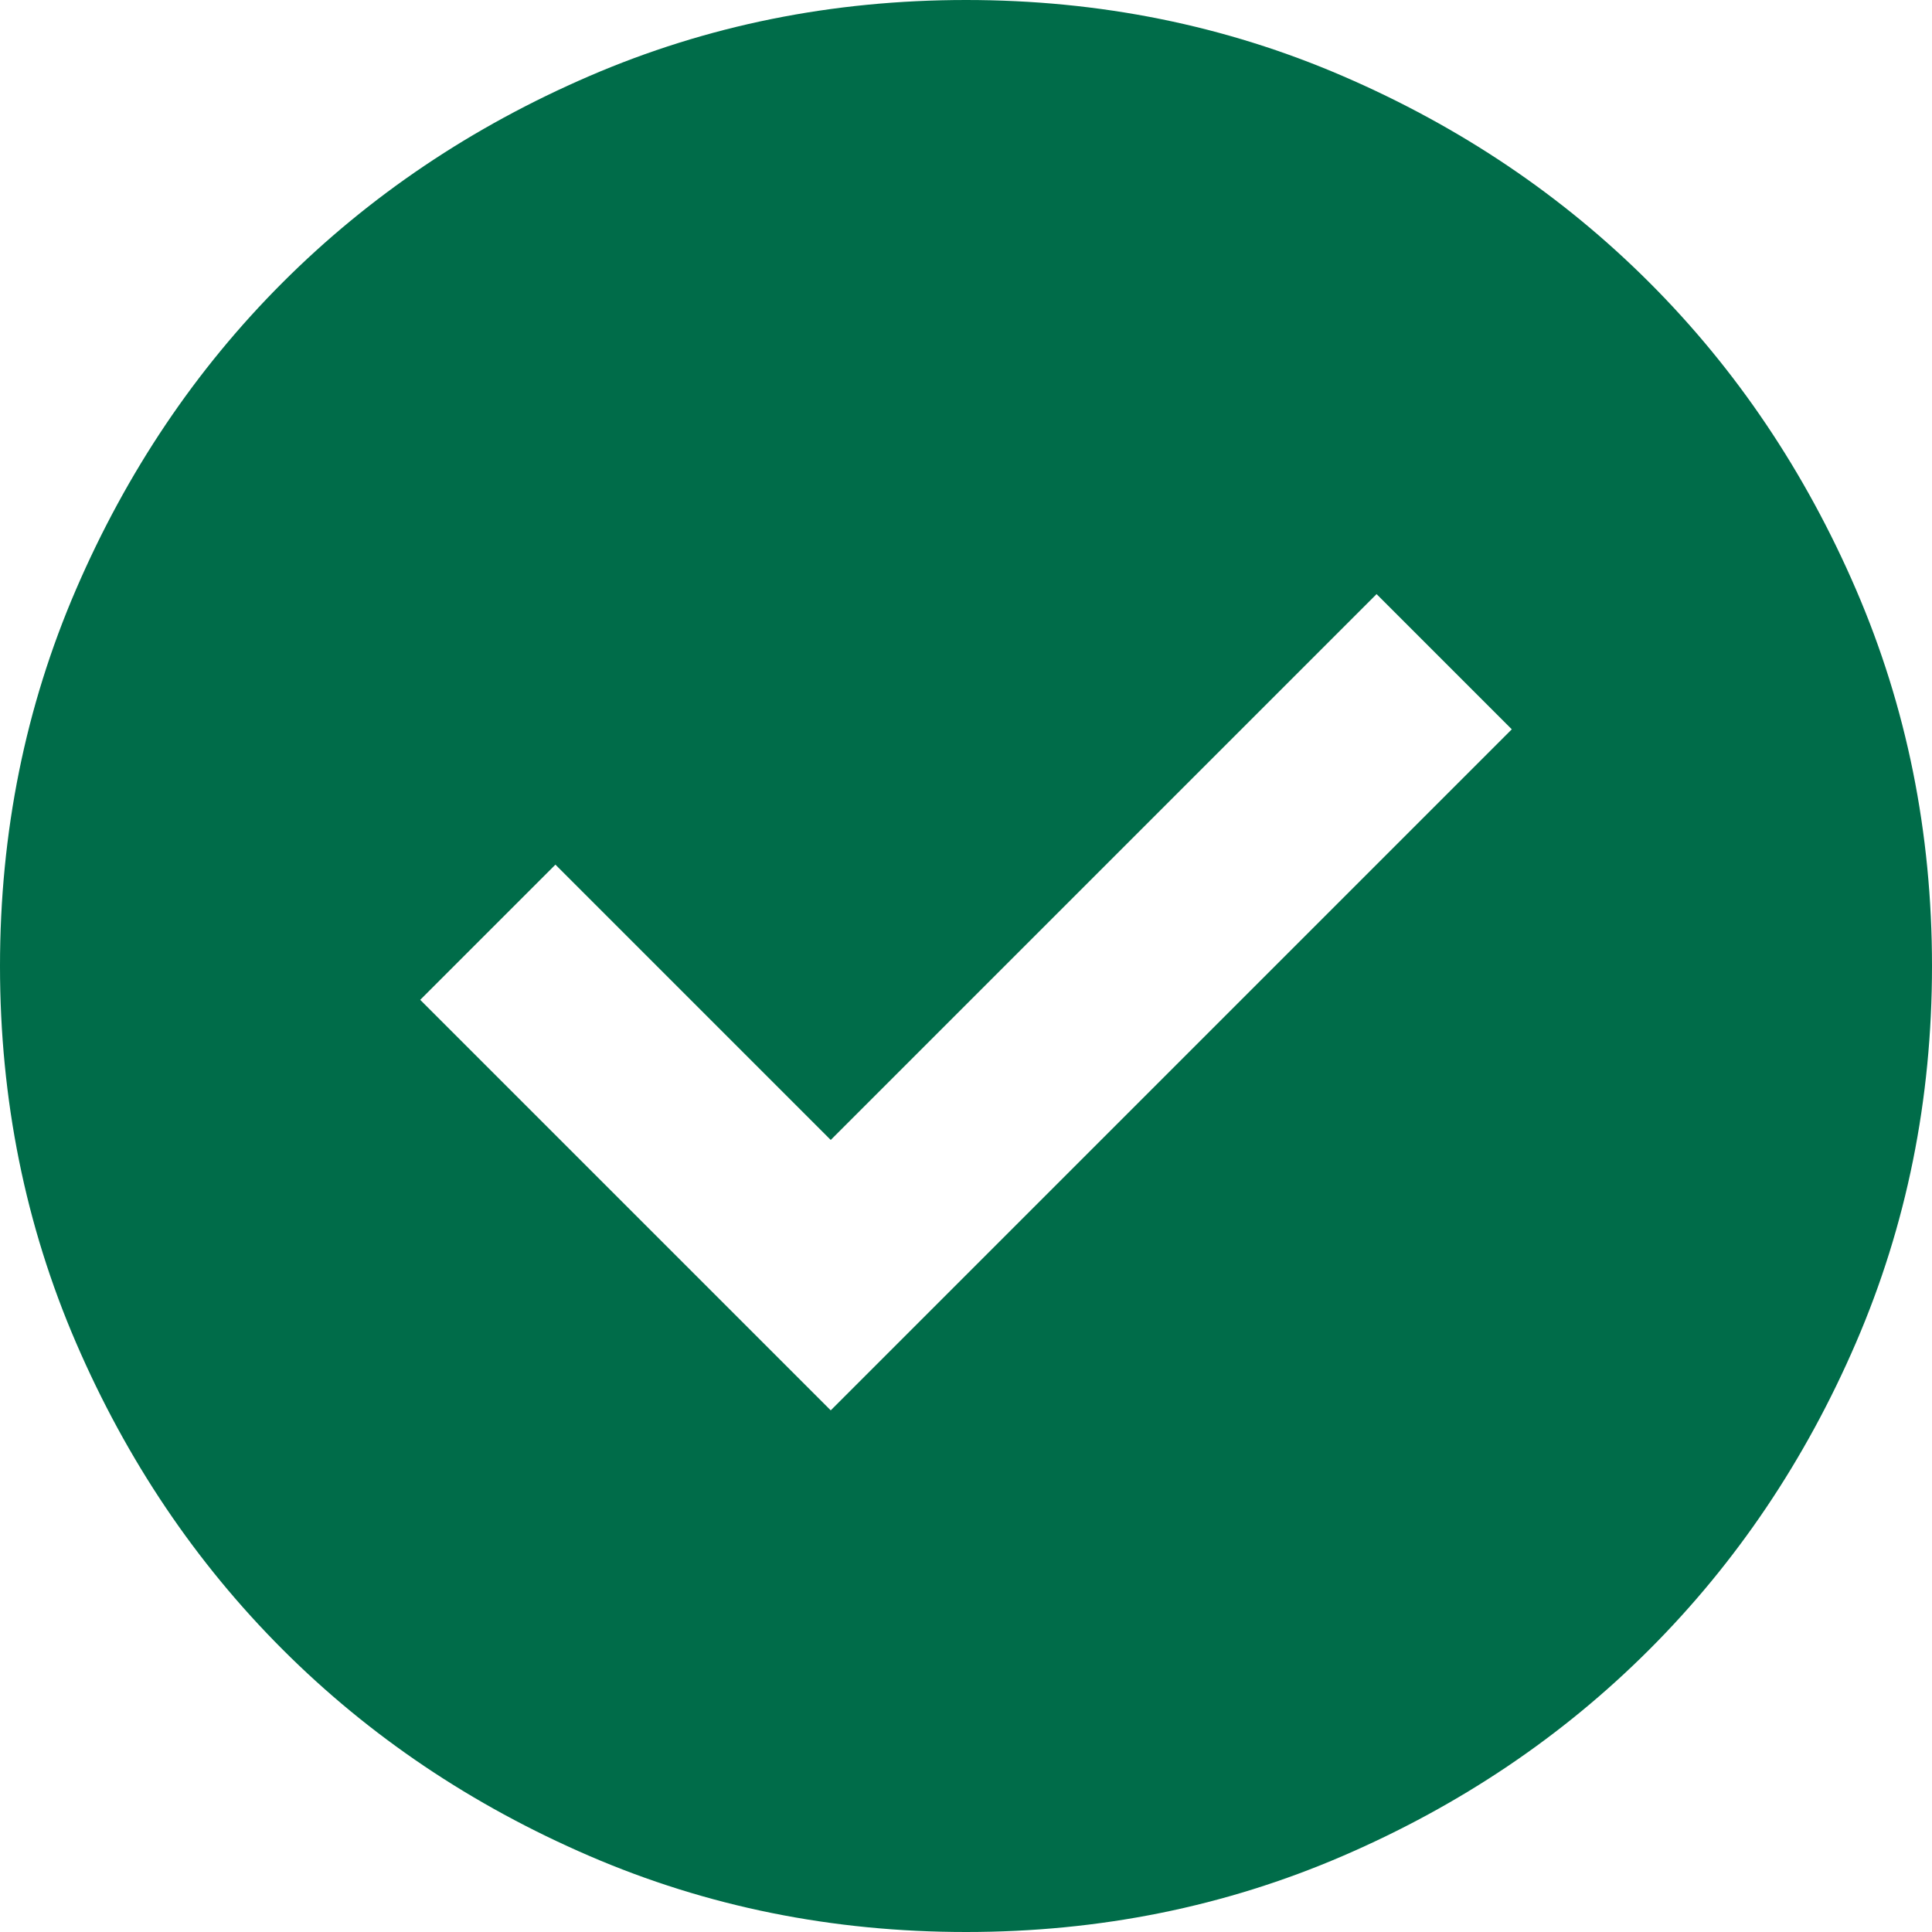
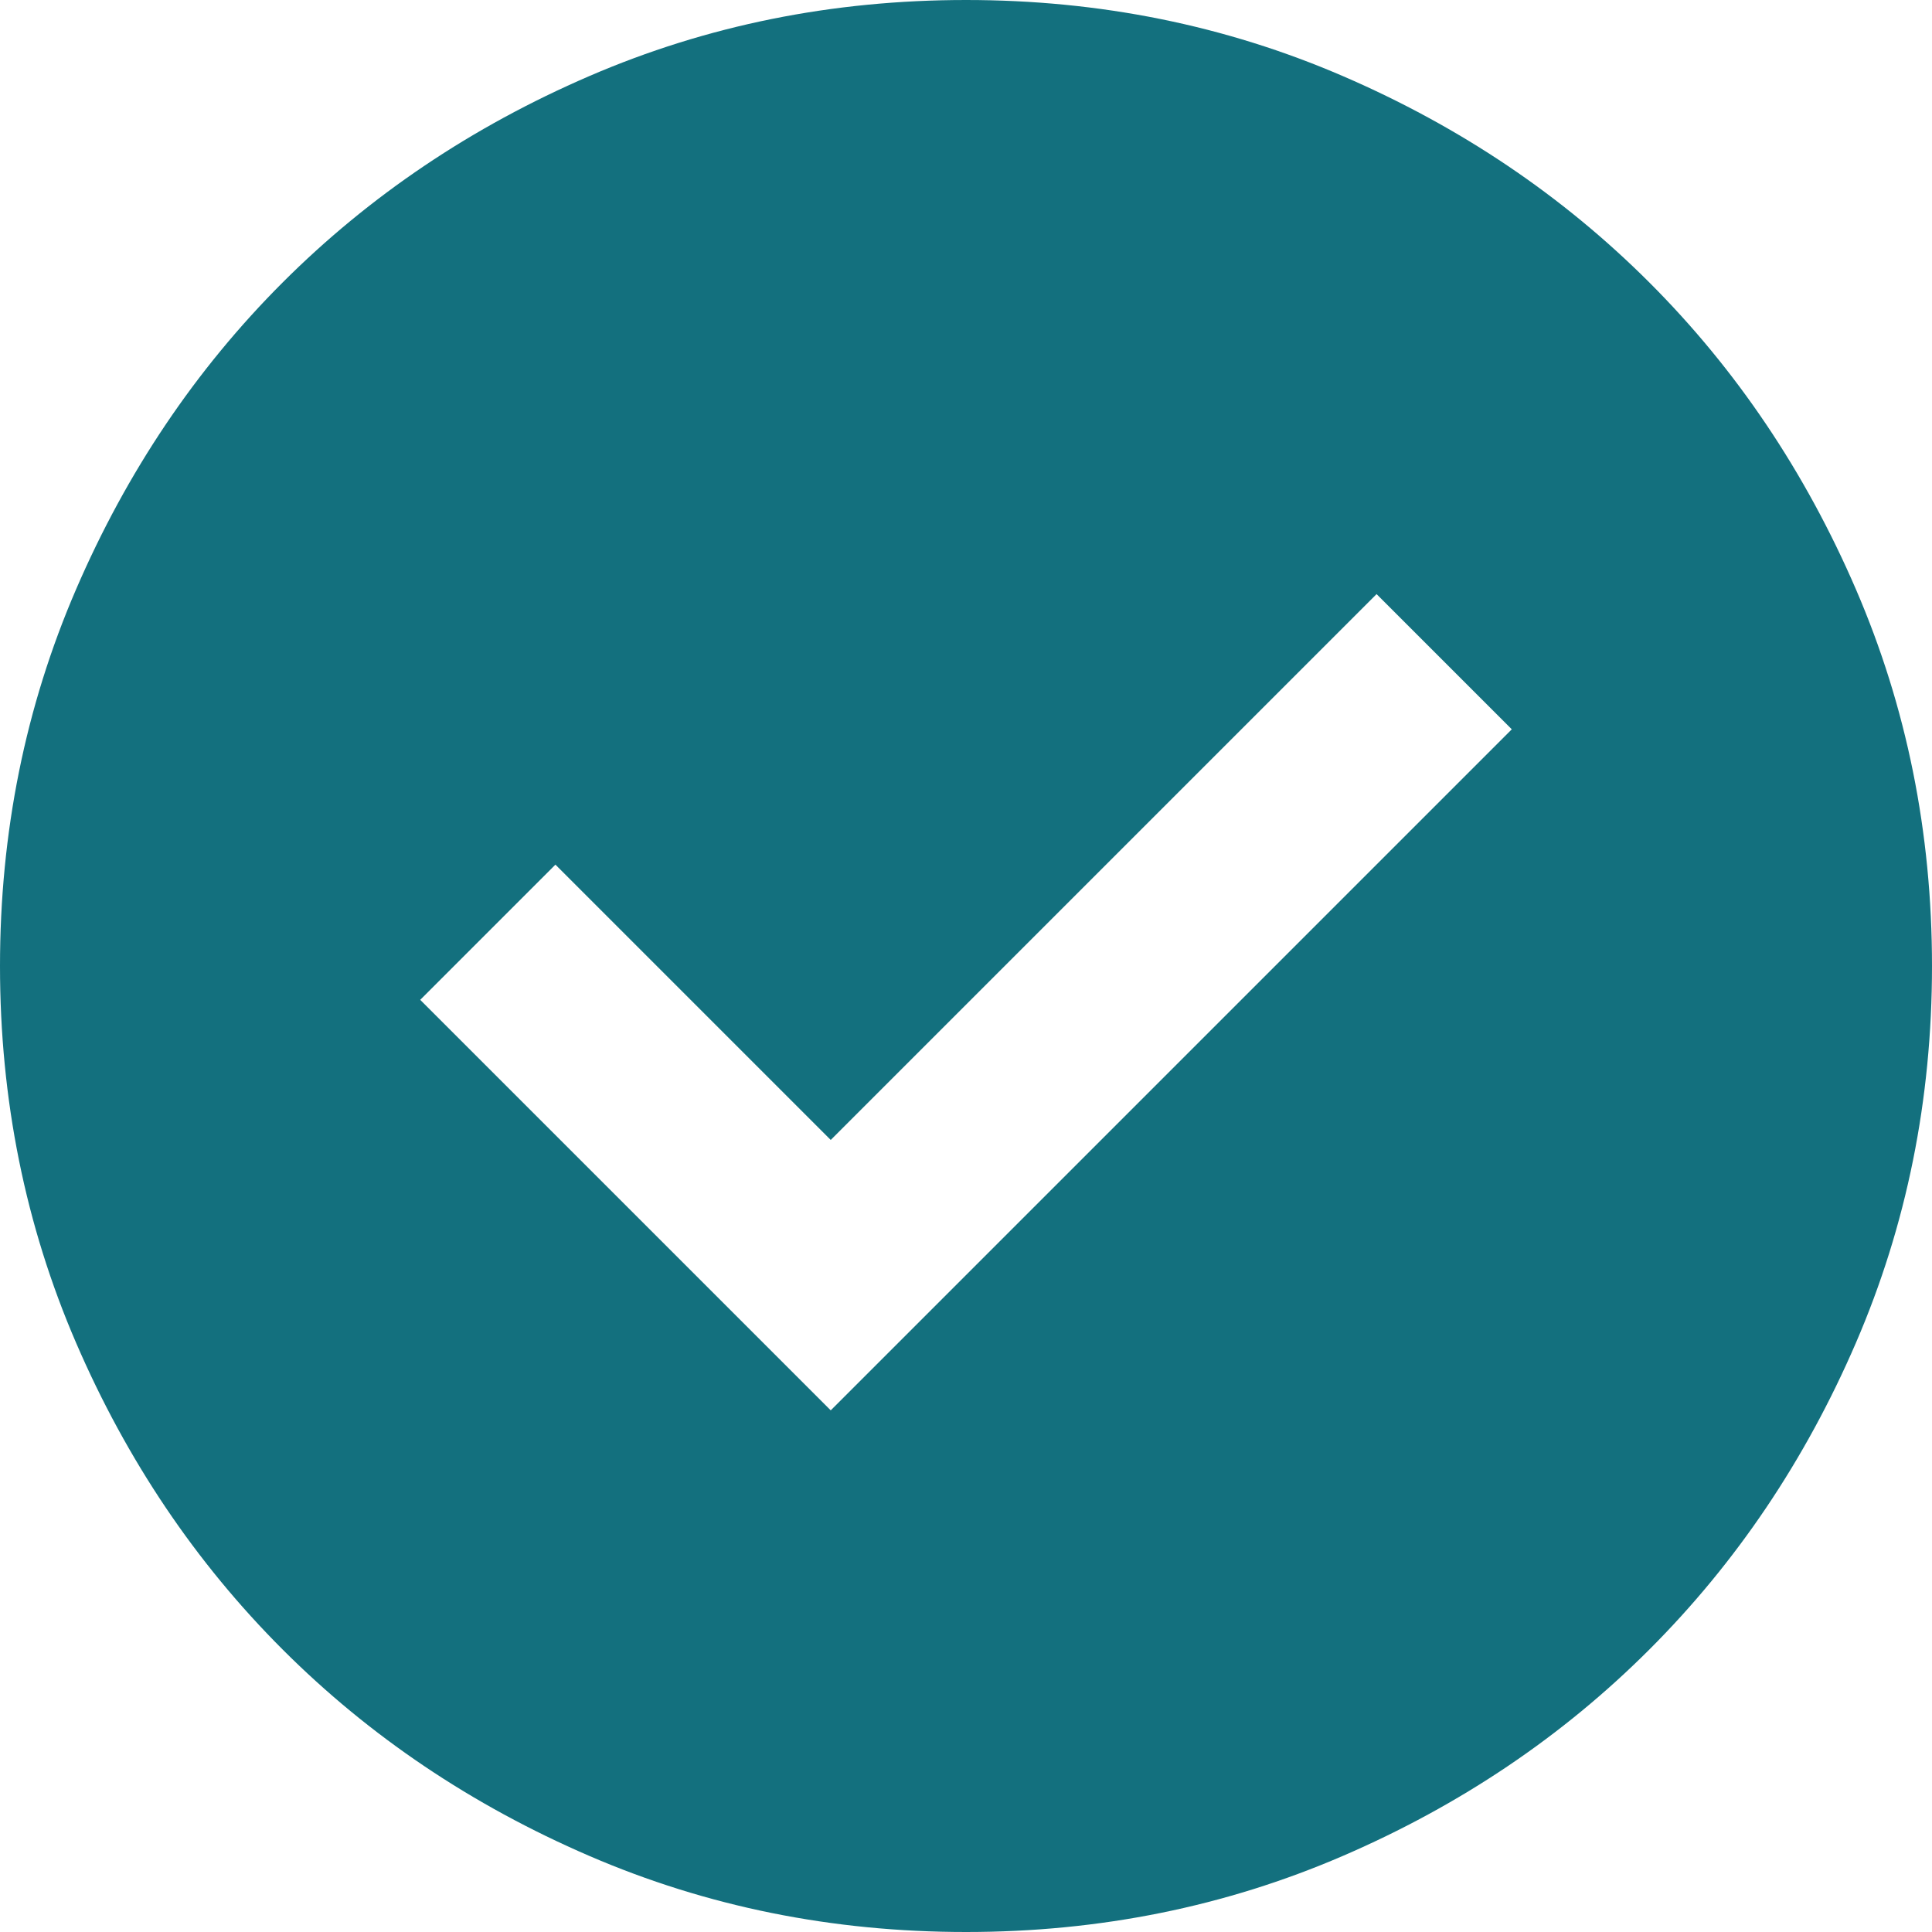
<svg xmlns="http://www.w3.org/2000/svg" preserveAspectRatio="none" overflow="visible" style="display: block;" width="13.333" height="13.333" viewBox="0 0 13.333 13.333" fill="none">
  <g id="Container">
-     <path id="Icon" d="M5.733 9.733L10.433 5.033L9.5 4.1L5.733 7.867L3.833 5.967L2.9 6.9L5.733 9.733V9.733M6.667 13.333C5.744 13.333 4.878 13.158 4.067 12.808C3.256 12.458 2.55 11.983 1.95 11.383C1.35 10.783 0.875 10.078 0.525 9.267C0.175 8.456 0 7.589 0 6.667C0 5.744 0.175 4.878 0.525 4.067C0.875 3.256 1.35 2.55 1.95 1.95C2.55 1.35 3.256 0.875 4.067 0.525C4.878 0.175 5.744 0 6.667 0C7.589 0 8.456 0.175 9.267 0.525C10.078 0.875 10.783 1.35 11.383 1.95C11.983 2.55 12.458 3.256 12.808 4.067C13.158 4.878 13.333 5.744 13.333 6.667C13.333 7.589 13.158 8.456 12.808 9.267C12.458 10.078 11.983 10.783 11.383 11.383C10.783 11.983 10.078 12.458 9.267 12.808C8.456 13.158 7.589 13.333 6.667 13.333V13.333" fill="#006C49" />
+     <path id="Icon" d="M5.733 9.733L10.433 5.033L9.5 4.1L5.733 7.867L3.833 5.967L2.9 6.9L5.733 9.733V9.733M6.667 13.333C5.744 13.333 4.878 13.158 4.067 12.808C3.256 12.458 2.55 11.983 1.95 11.383C1.35 10.783 0.875 10.078 0.525 9.267C0.175 8.456 0 7.589 0 6.667C0 5.744 0.175 4.878 0.525 4.067C0.875 3.256 1.35 2.55 1.95 1.95C2.55 1.35 3.256 0.875 4.067 0.525C4.878 0.175 5.744 0 6.667 0C7.589 0 8.456 0.175 9.267 0.525C10.078 0.875 10.783 1.35 11.383 1.95C11.983 2.55 12.458 3.256 12.808 4.067C13.158 4.878 13.333 5.744 13.333 6.667C13.333 7.589 13.158 8.456 12.808 9.267C12.458 10.078 11.983 10.783 11.383 11.383C10.783 11.983 10.078 12.458 9.267 12.808C8.456 13.158 7.589 13.333 6.667 13.333V13.333" fill="#13707e" />
  </g>
</svg>
